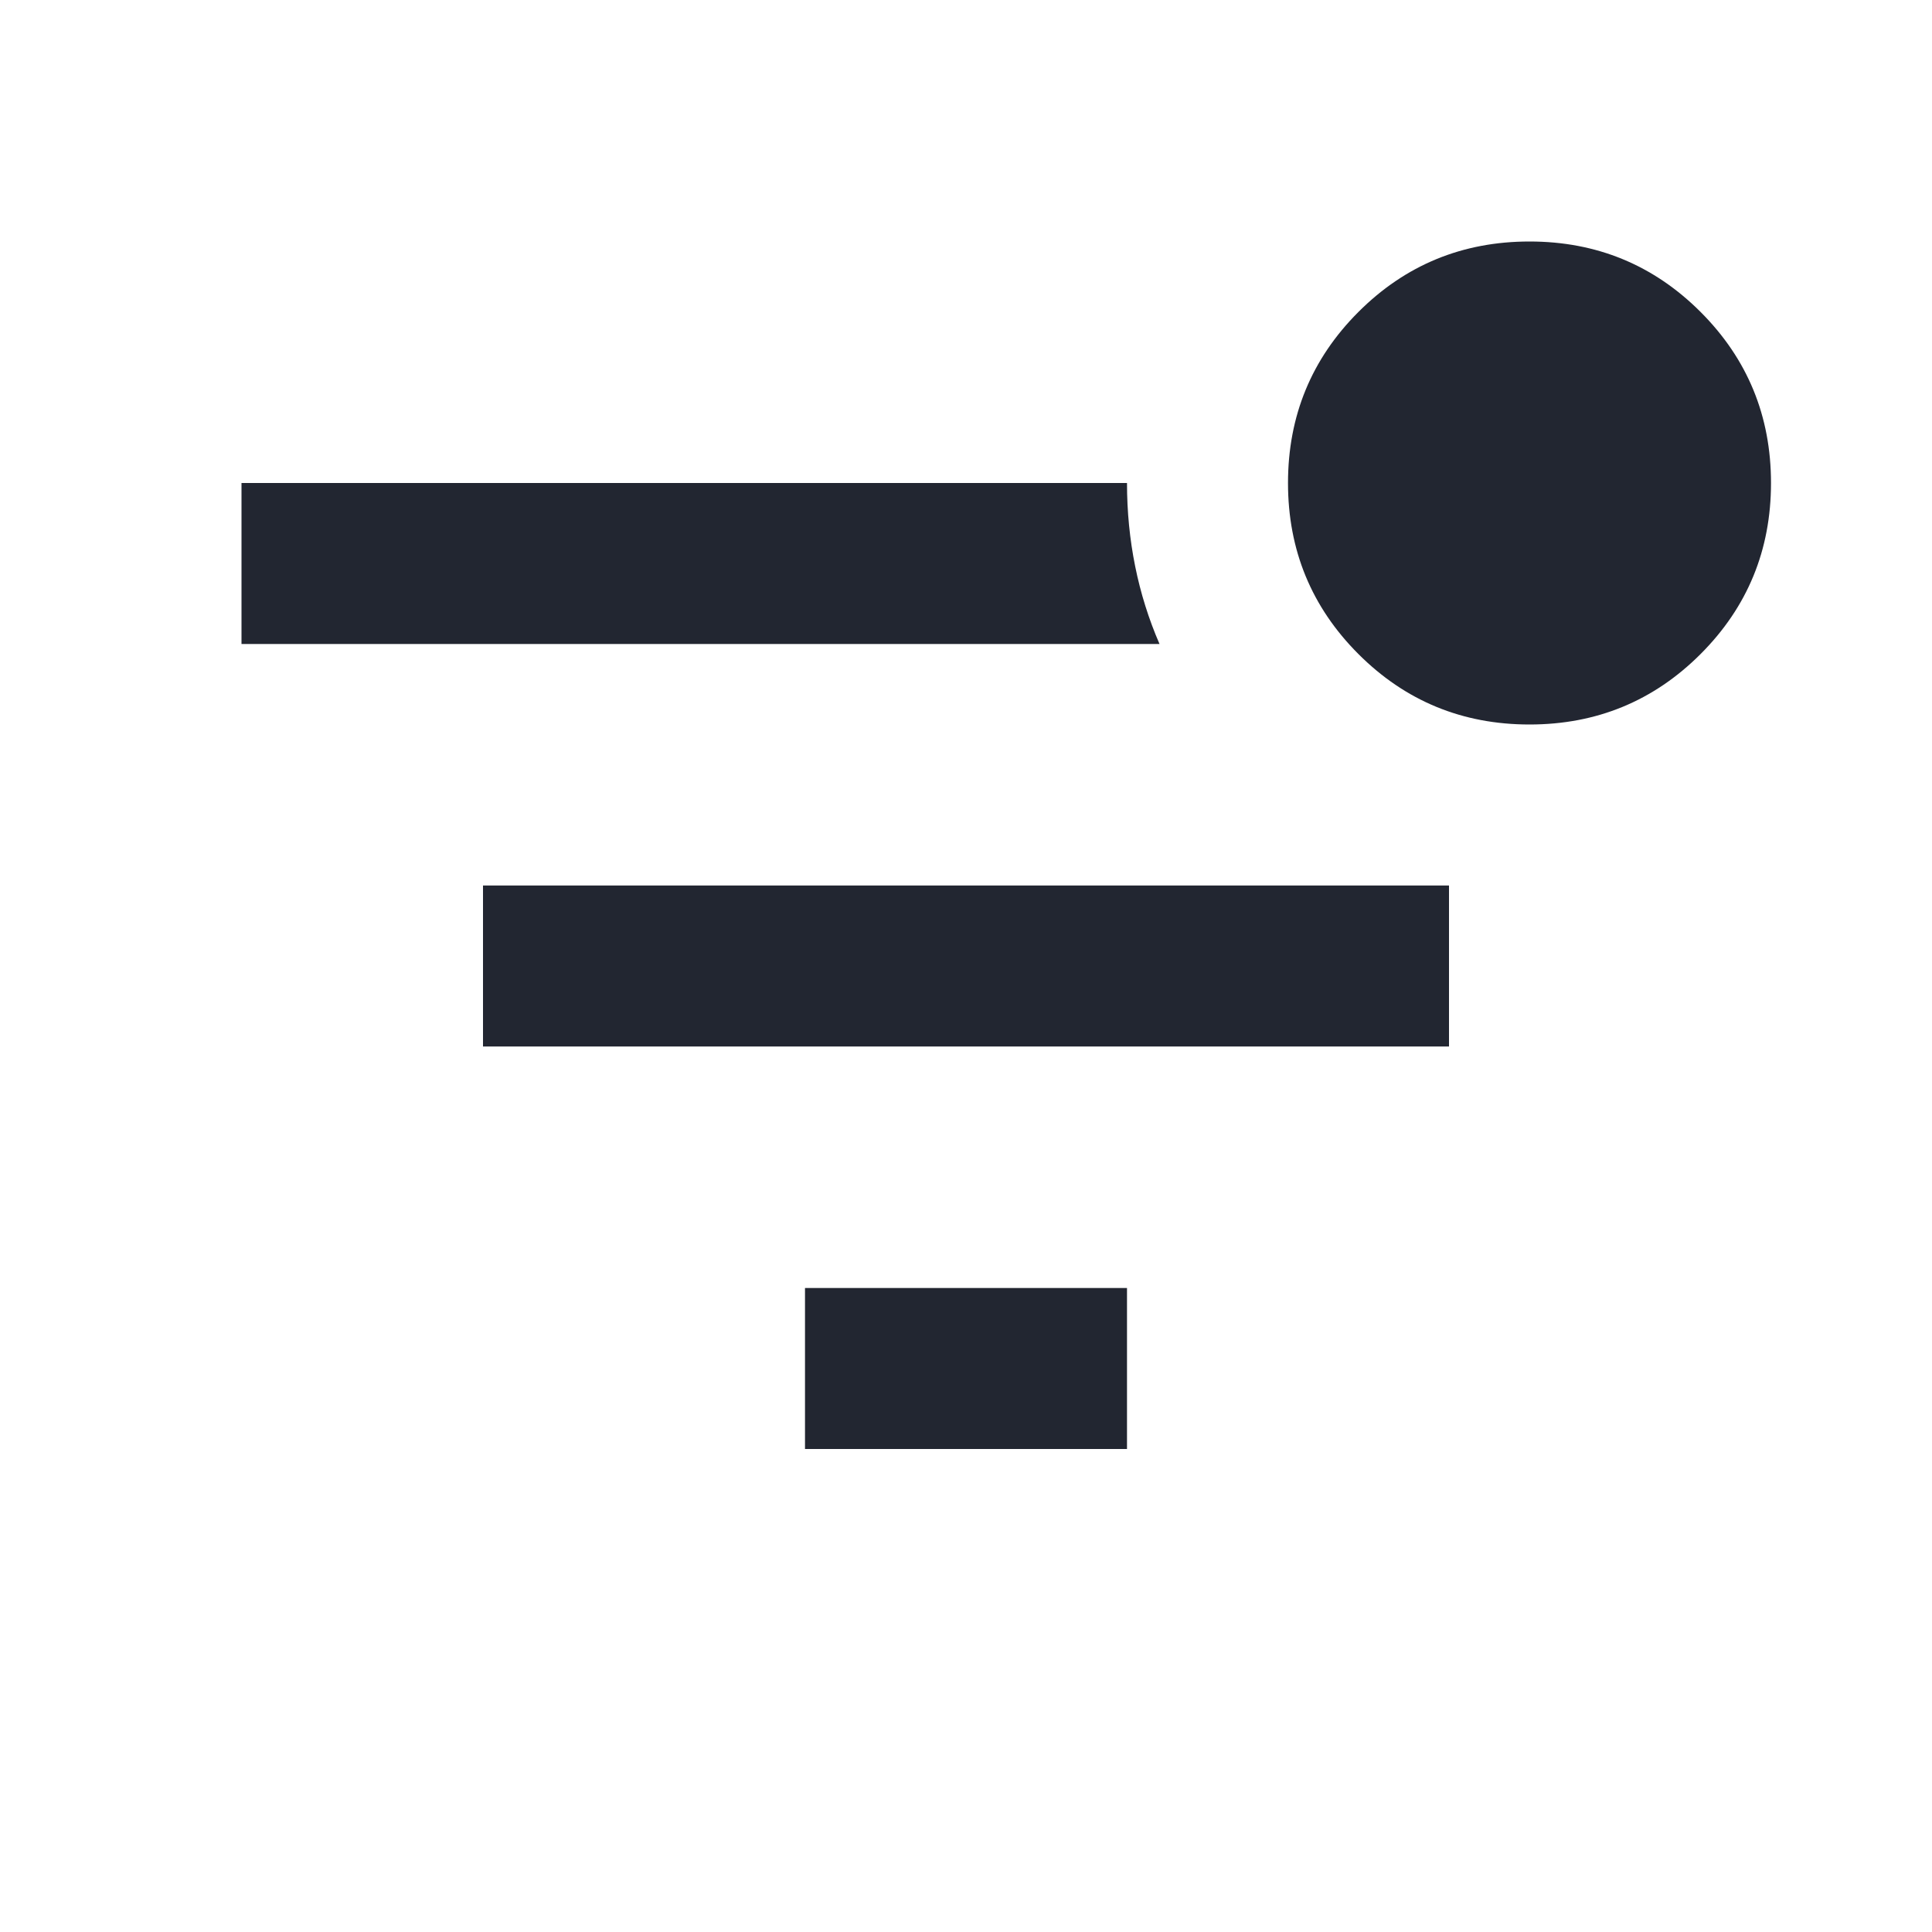
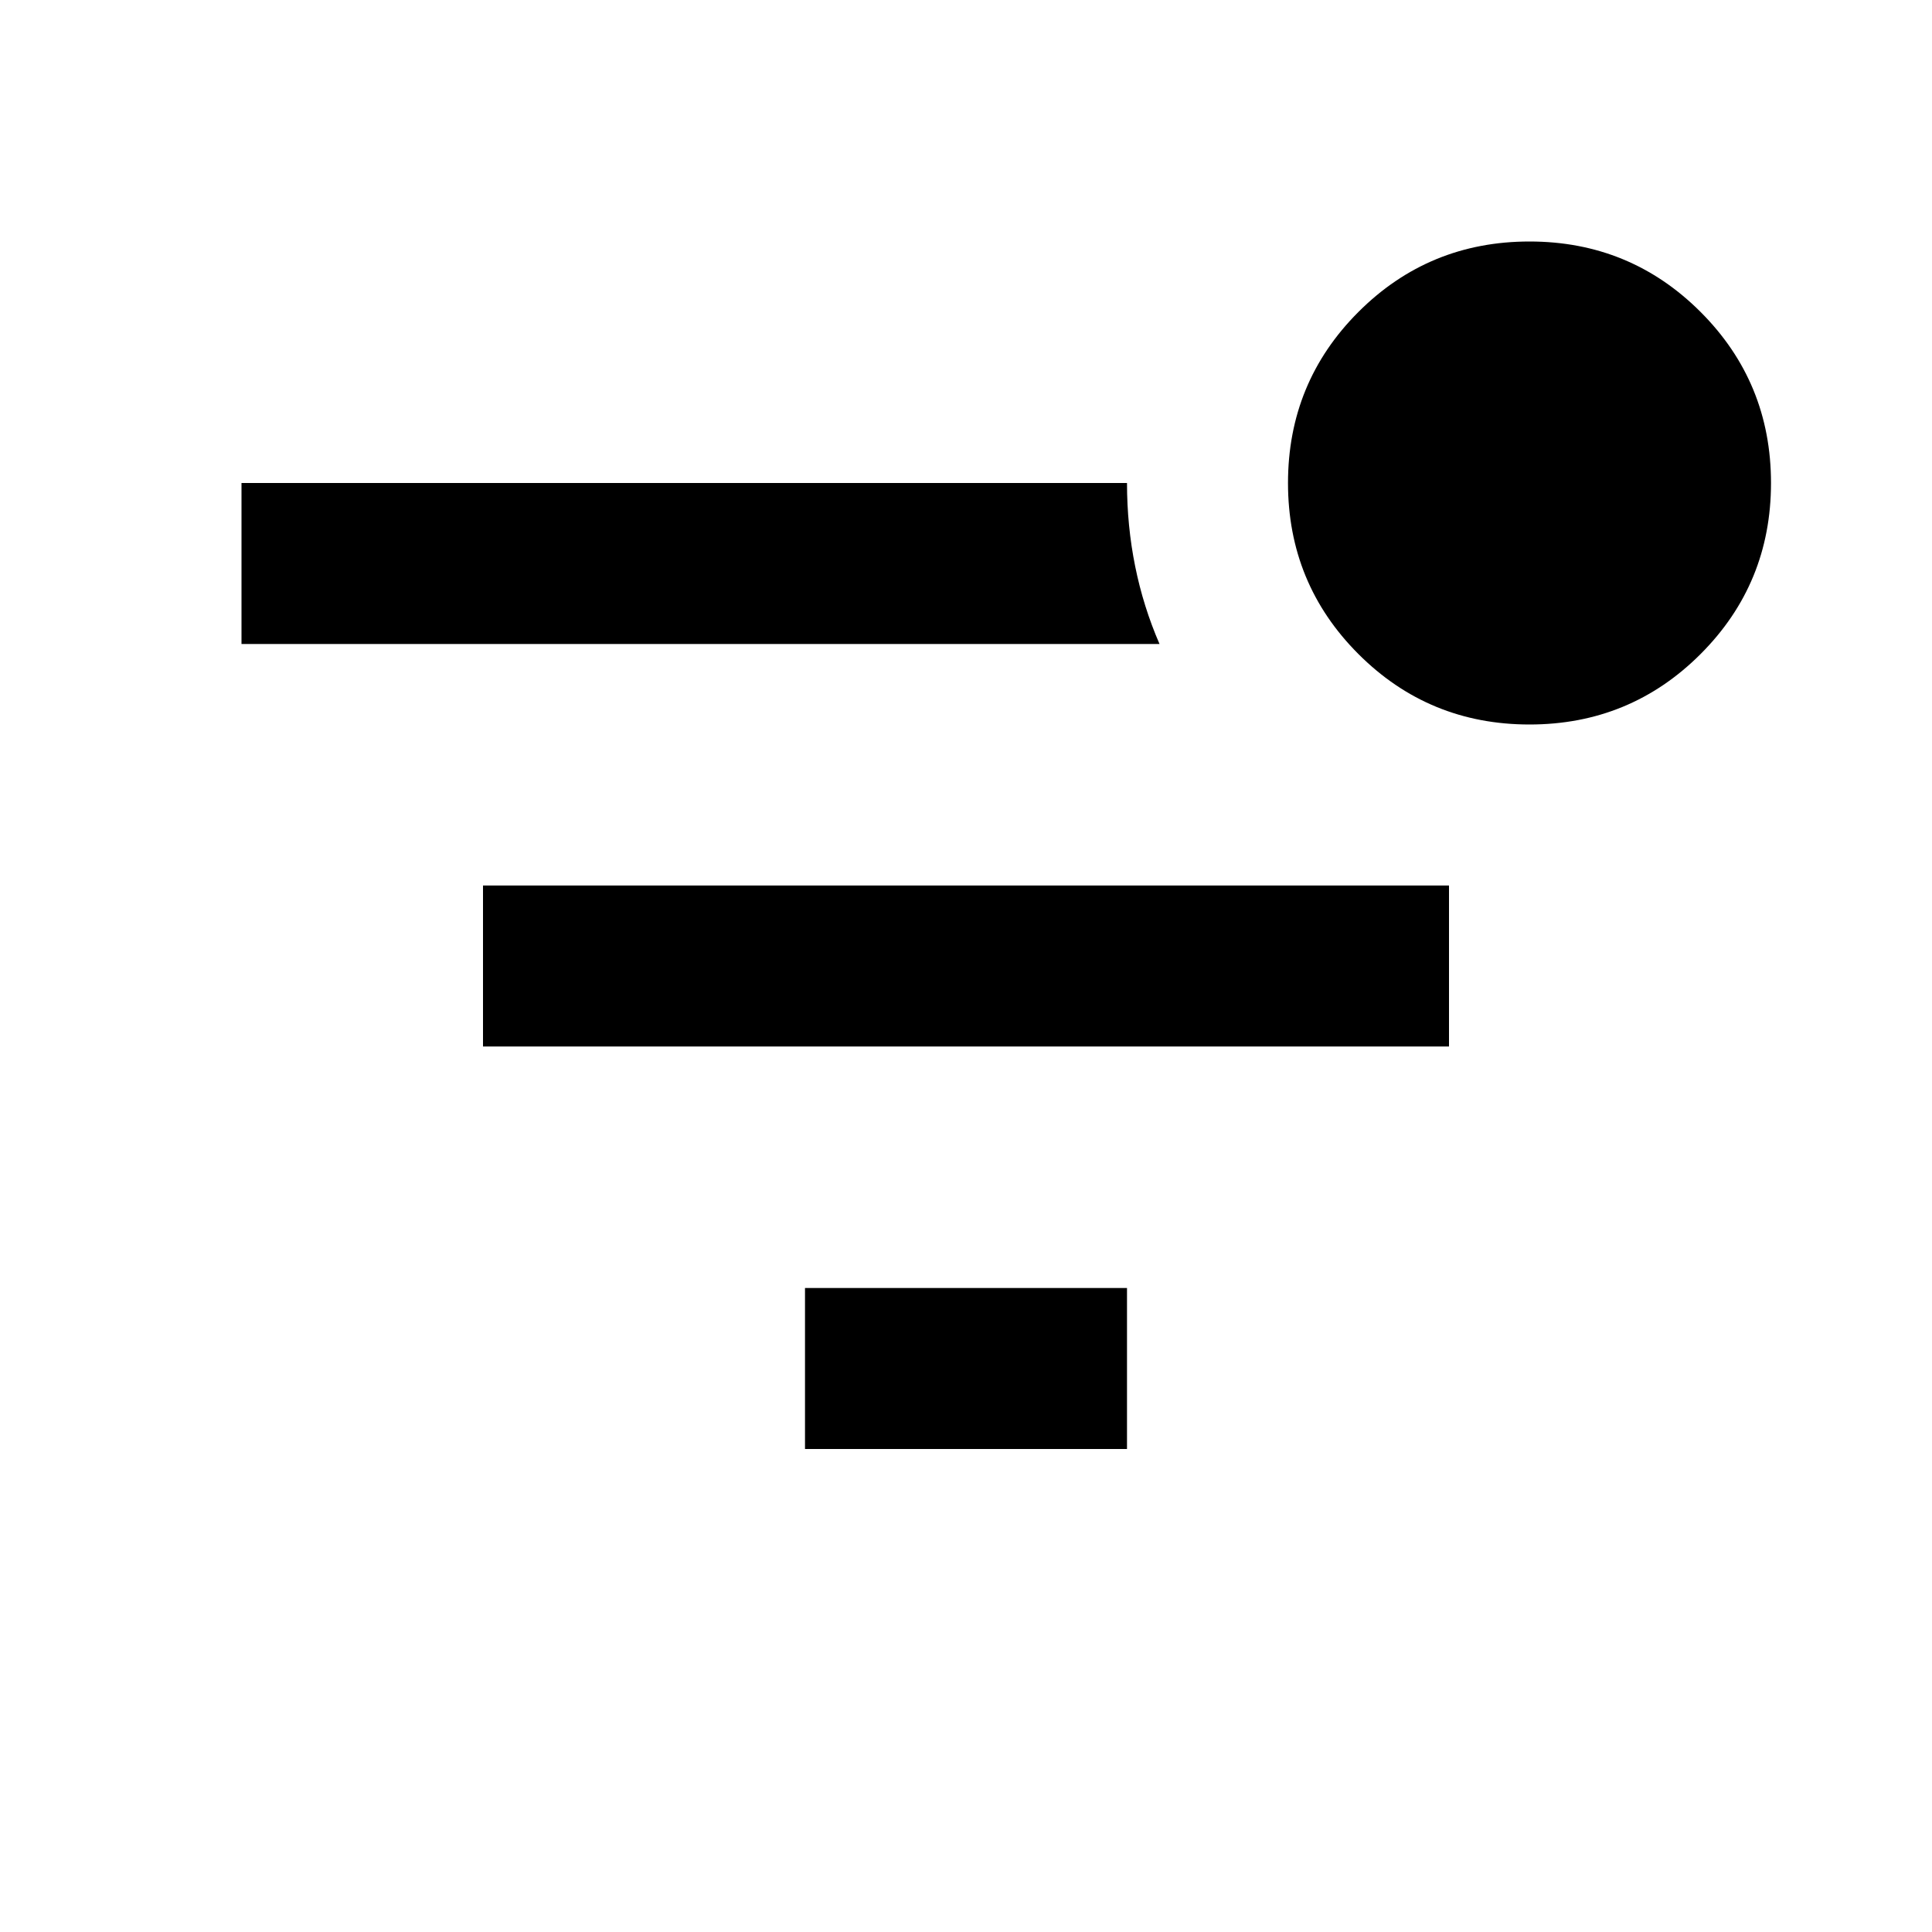
- <svg xmlns="http://www.w3.org/2000/svg" width="24" height="24" viewBox="0 0 24 24" fill="none">
-   <path d="M19 9C18.167 9 17.458 8.708 16.875 8.125C16.292 7.542 16 6.833 16 6C16 5.167 16.292 4.458 16.875 3.875C17.458 3.292 18.167 3 19 3C19.833 3 20.542 3.292 21.125 3.875C21.708 4.458 22 5.167 22 6C22 6.833 21.708 7.542 21.125 8.125C20.542 8.708 19.833 9 19 9Z" fill="#222631" />
-   <path d="M14.404 8C14.136 7.383 14 6.71 14 6H3V8H14.404Z" fill="#222631" />
-   <path d="M10 16V18H14V16H10Z" fill="#222631" />
-   <path d="M6 11V13H18V11H6Z" fill="#222631" />
+ <svg xmlns="http://www.w3.org/2000/svg" viewBox="0 0 24 24" fill="none">
+   <path d="M19 9C18.167 9 17.458 8.708 16.875 8.125C16.292 7.542 16 6.833 16 6C16 5.167 16.292 4.458 16.875 3.875C17.458 3.292 18.167 3 19 3C19.833 3 20.542 3.292 21.125 3.875C21.708 4.458 22 5.167 22 6C22 6.833 21.708 7.542 21.125 8.125C20.542 8.708 19.833 9 19 9Z" fill="currentColor" />
+   <path d="M14.404 8C14.136 7.383 14 6.71 14 6H3V8H14.404Z" fill="currentColor" />
+   <path d="M10 16V18H14V16H10Z" fill="currentColor" />
+   <path d="M6 11V13H18V11H6Z" fill="currentColor" />
</svg>
